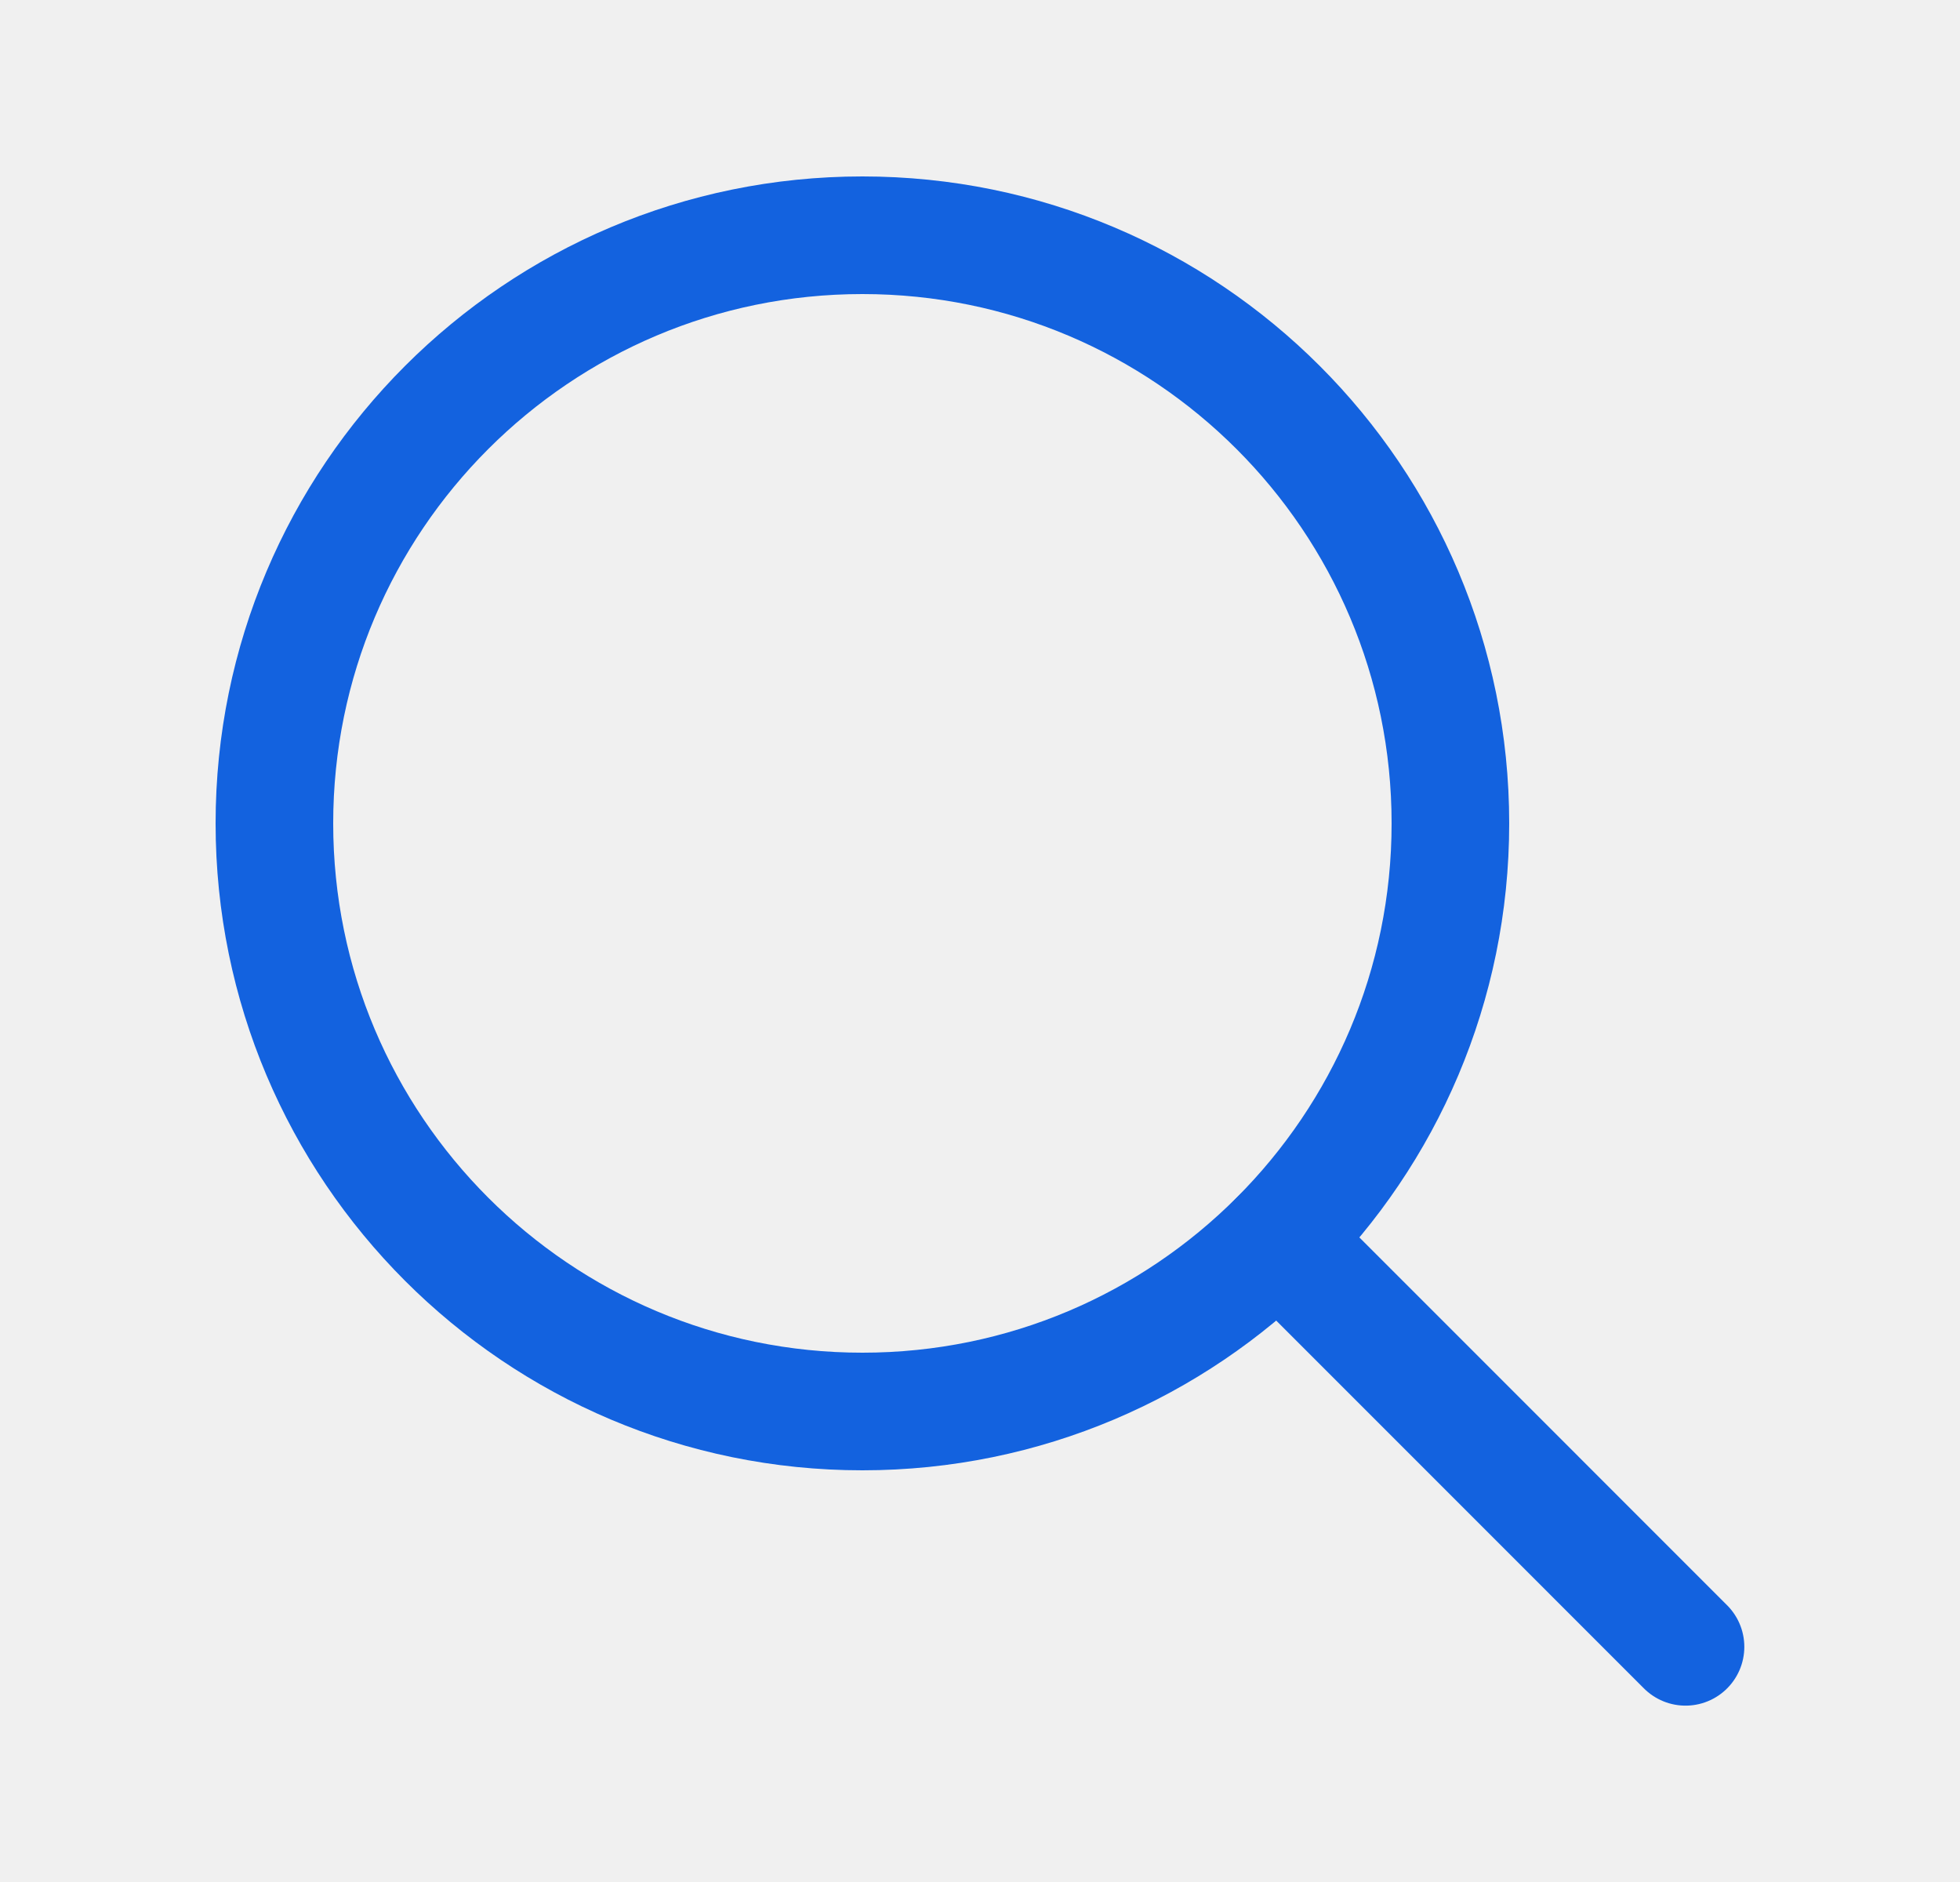
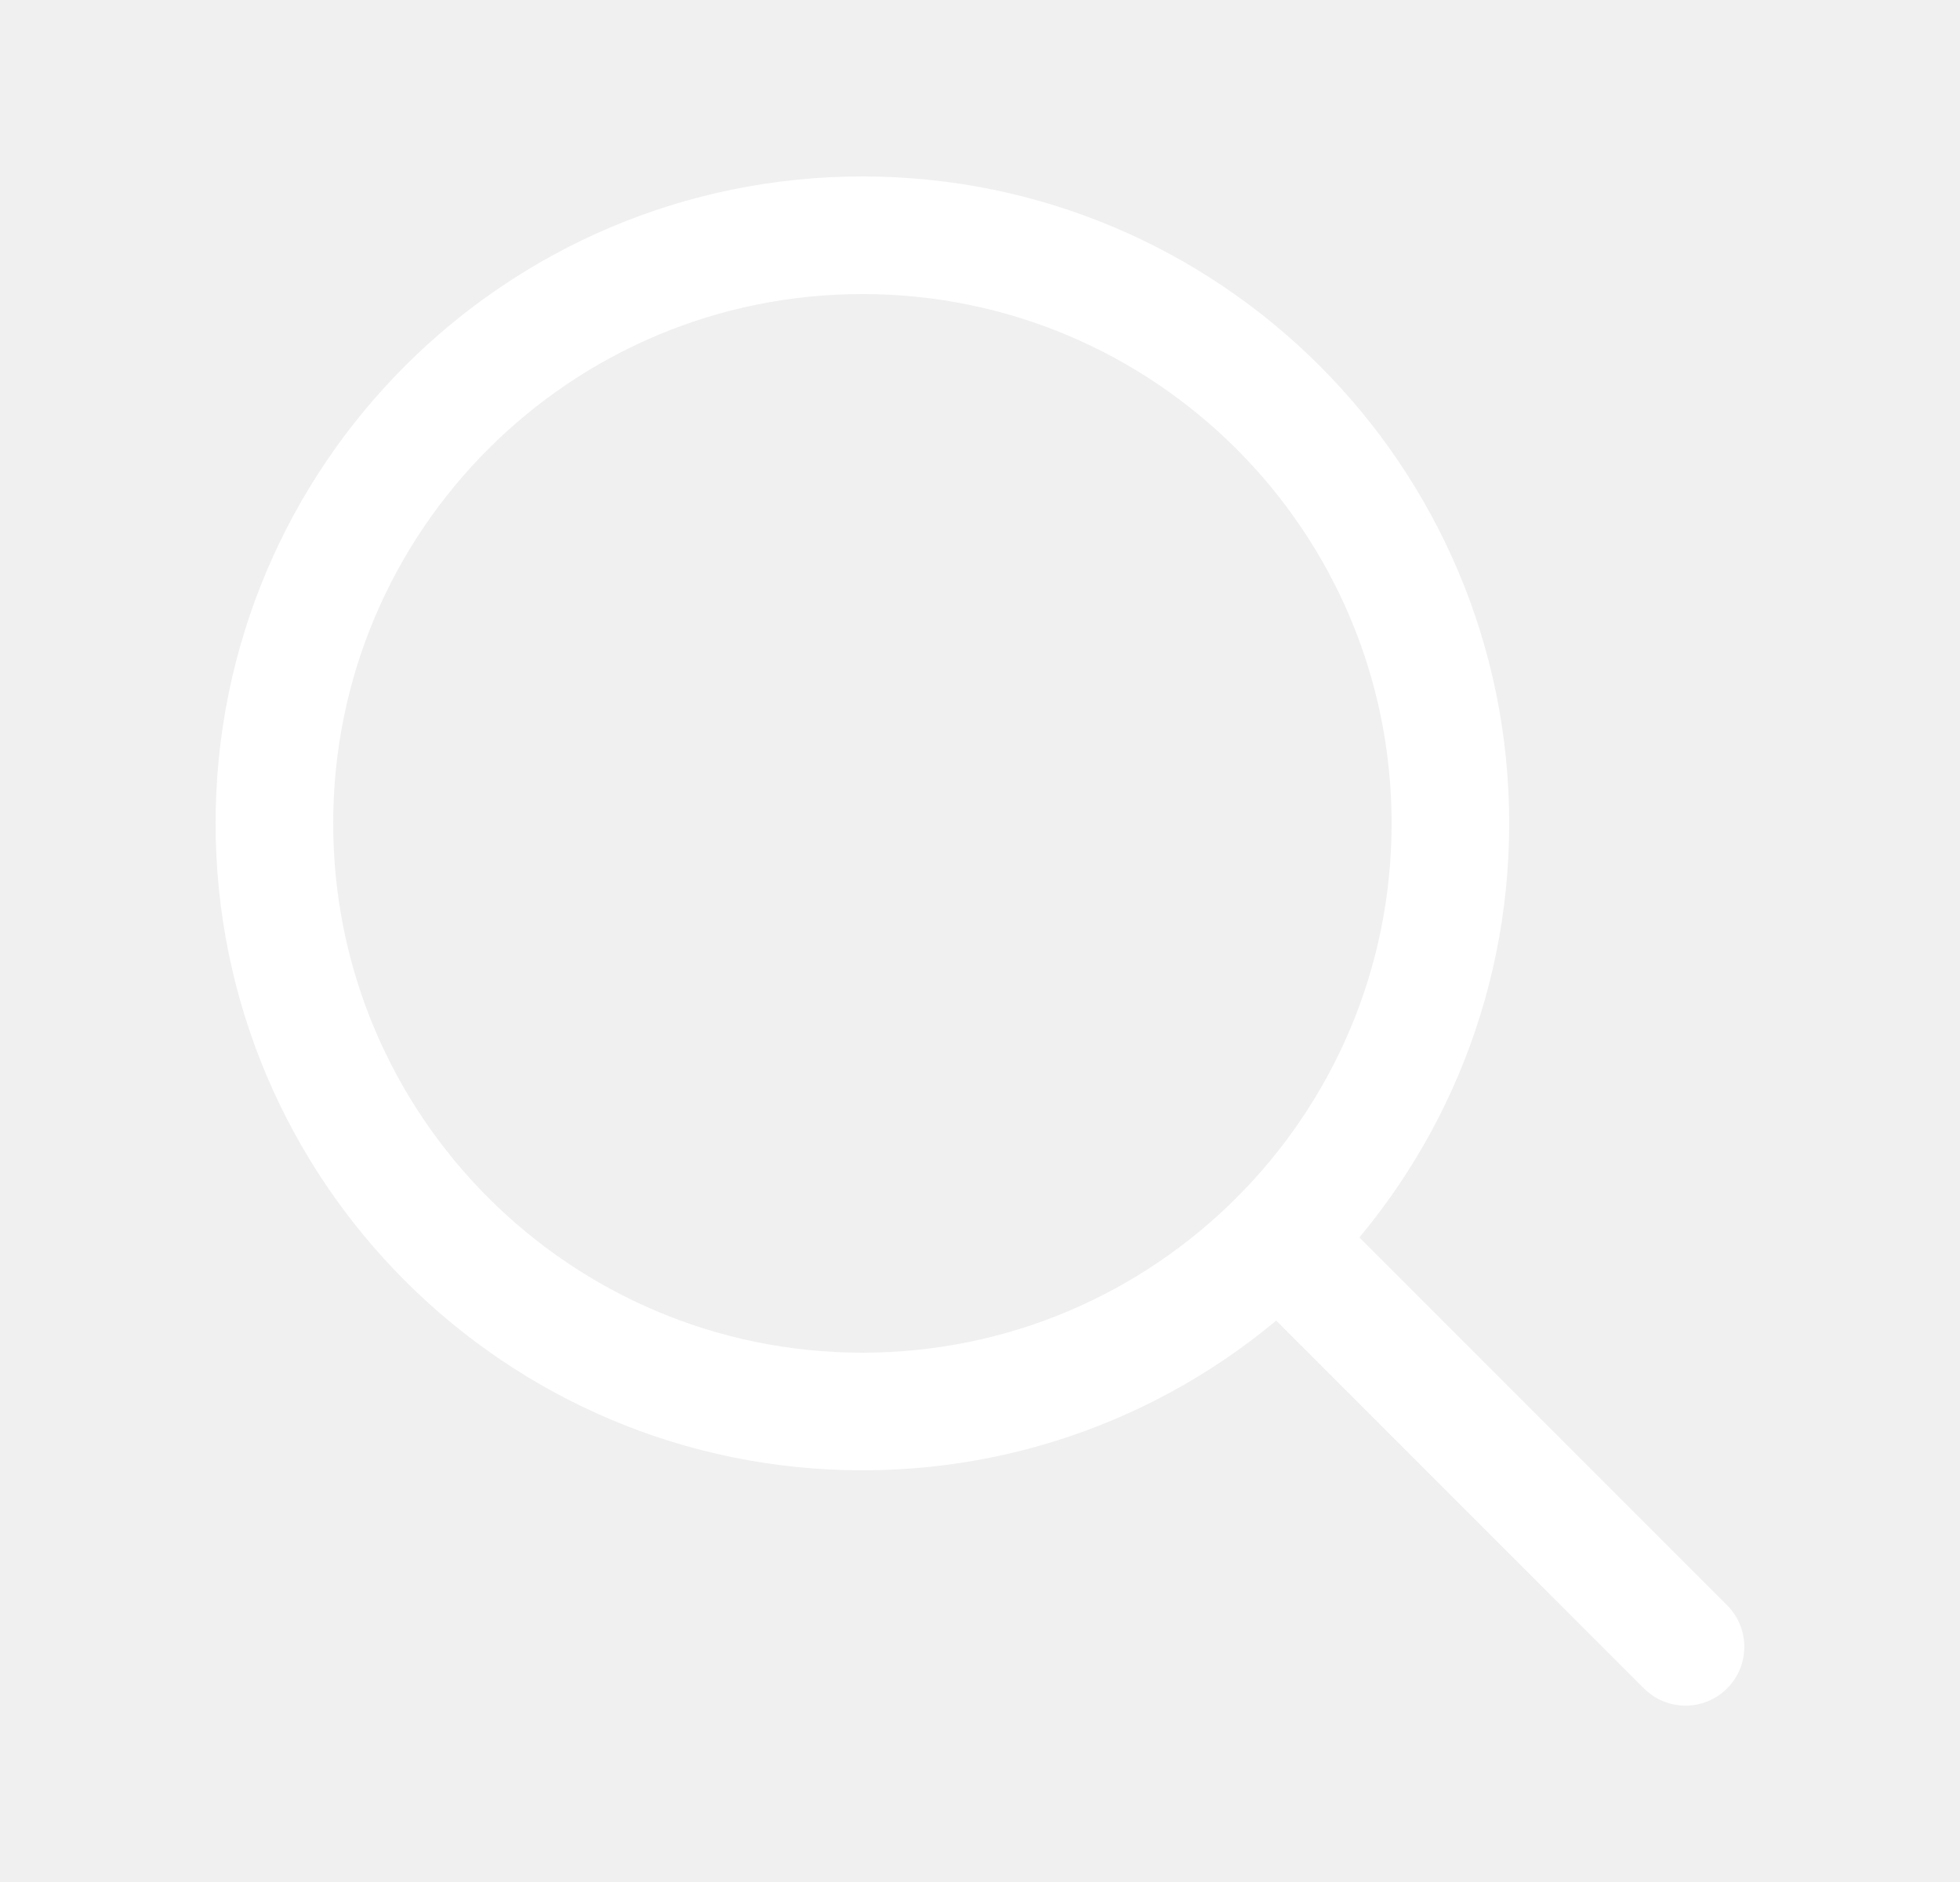
<svg xmlns="http://www.w3.org/2000/svg" width="25" height="24" viewBox="0 0 25 24" fill="none">
  <g clip-path="url(#clip0_6919_18324)">
-     <path d="M11 18C15.142 18 18.5 14.642 18.5 10.5C18.5 6.358 15.142 3 11 3C6.858 3 3.5 6.358 3.5 10.5C3.5 14.642 6.858 18 11 18Z" stroke="#1362DF" stroke-width="1.5" stroke-linecap="round" stroke-linejoin="round" />
-     <path d="M16.303 15.805L21.499 21.001" stroke="#1362DF" stroke-width="1.5" stroke-linecap="round" stroke-linejoin="round" />
+     <path d="M11 18C15.142 18 18.5 14.642 18.5 10.5C18.5 6.358 15.142 3 11 3C6.858 3 3.5 6.358 3.5 10.5C3.5 14.642 6.858 18 11 18Z" stroke="#ffffff" stroke-width="1.5" stroke-linecap="round" stroke-linejoin="round" />
+     <path d="M16.303 15.805L21.499 21.001" stroke="#ffffff" stroke-width="1.5" stroke-linecap="round" stroke-linejoin="round" />
  </g>
  <defs>
    <clipPath id="clip0_6919_18324">
      <rect width="24" height="24" fill="white" transform="translate(0.5)" />
    </clipPath>
  </defs>
</svg>
